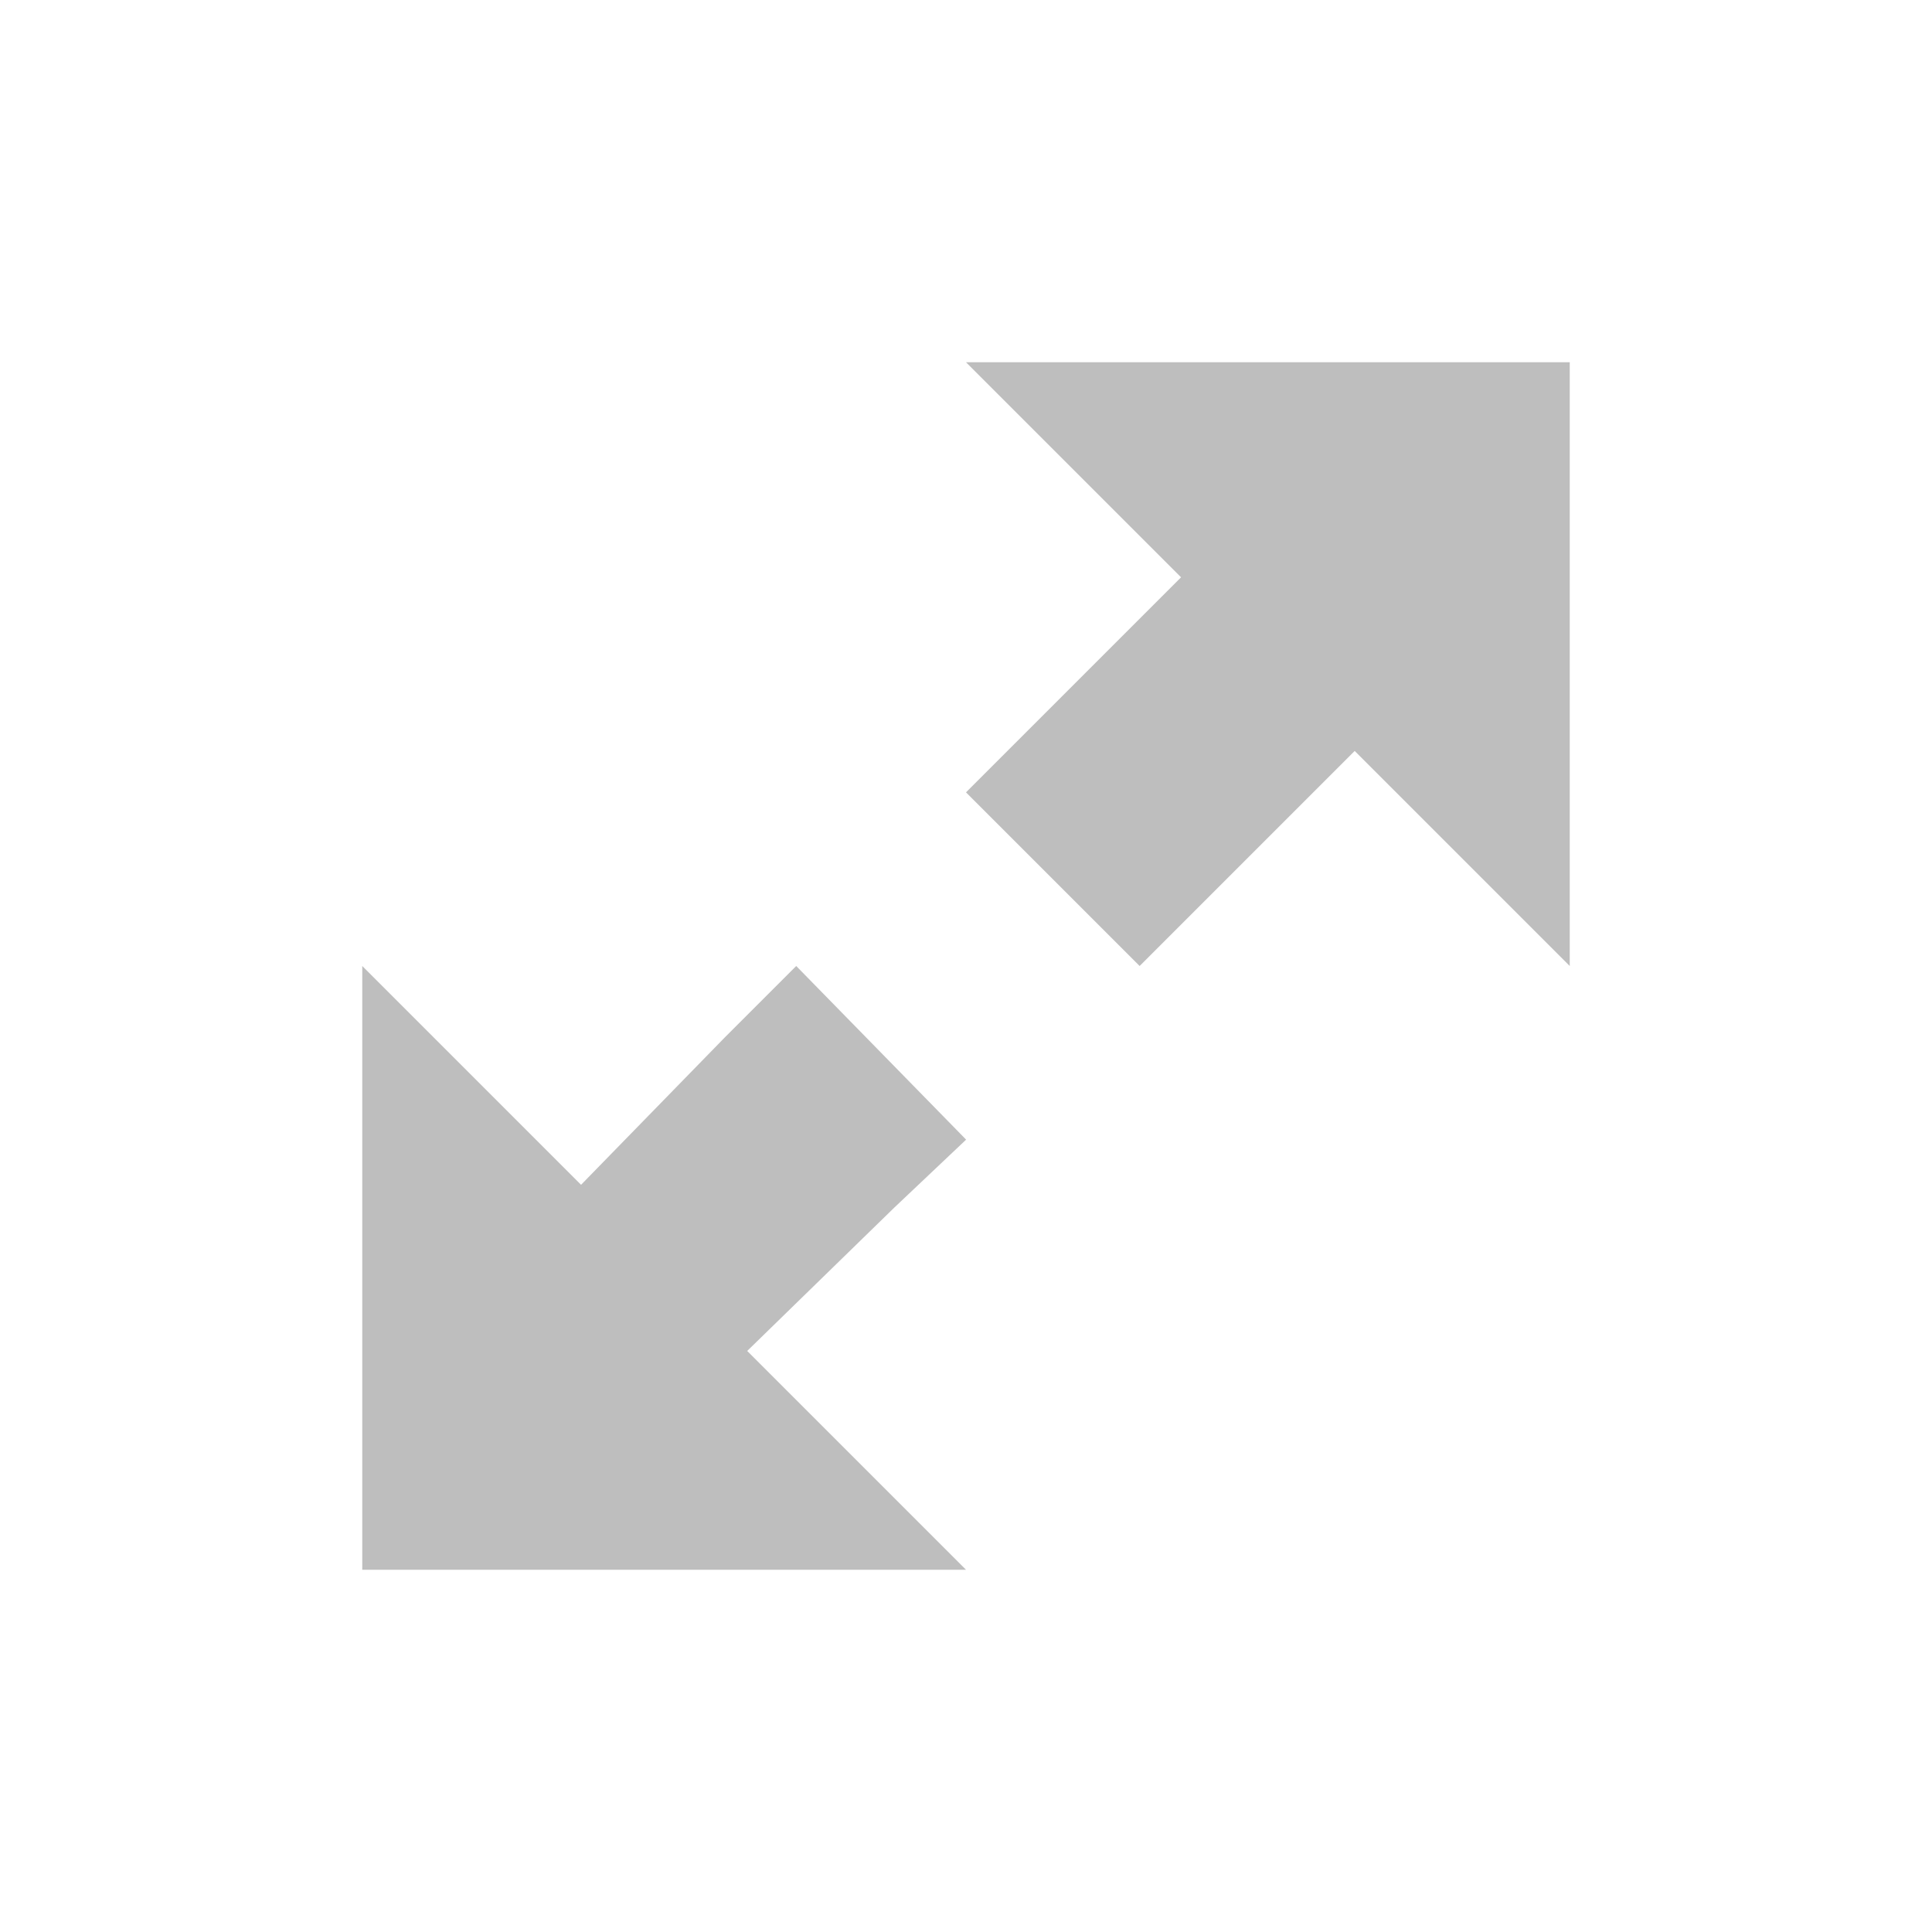
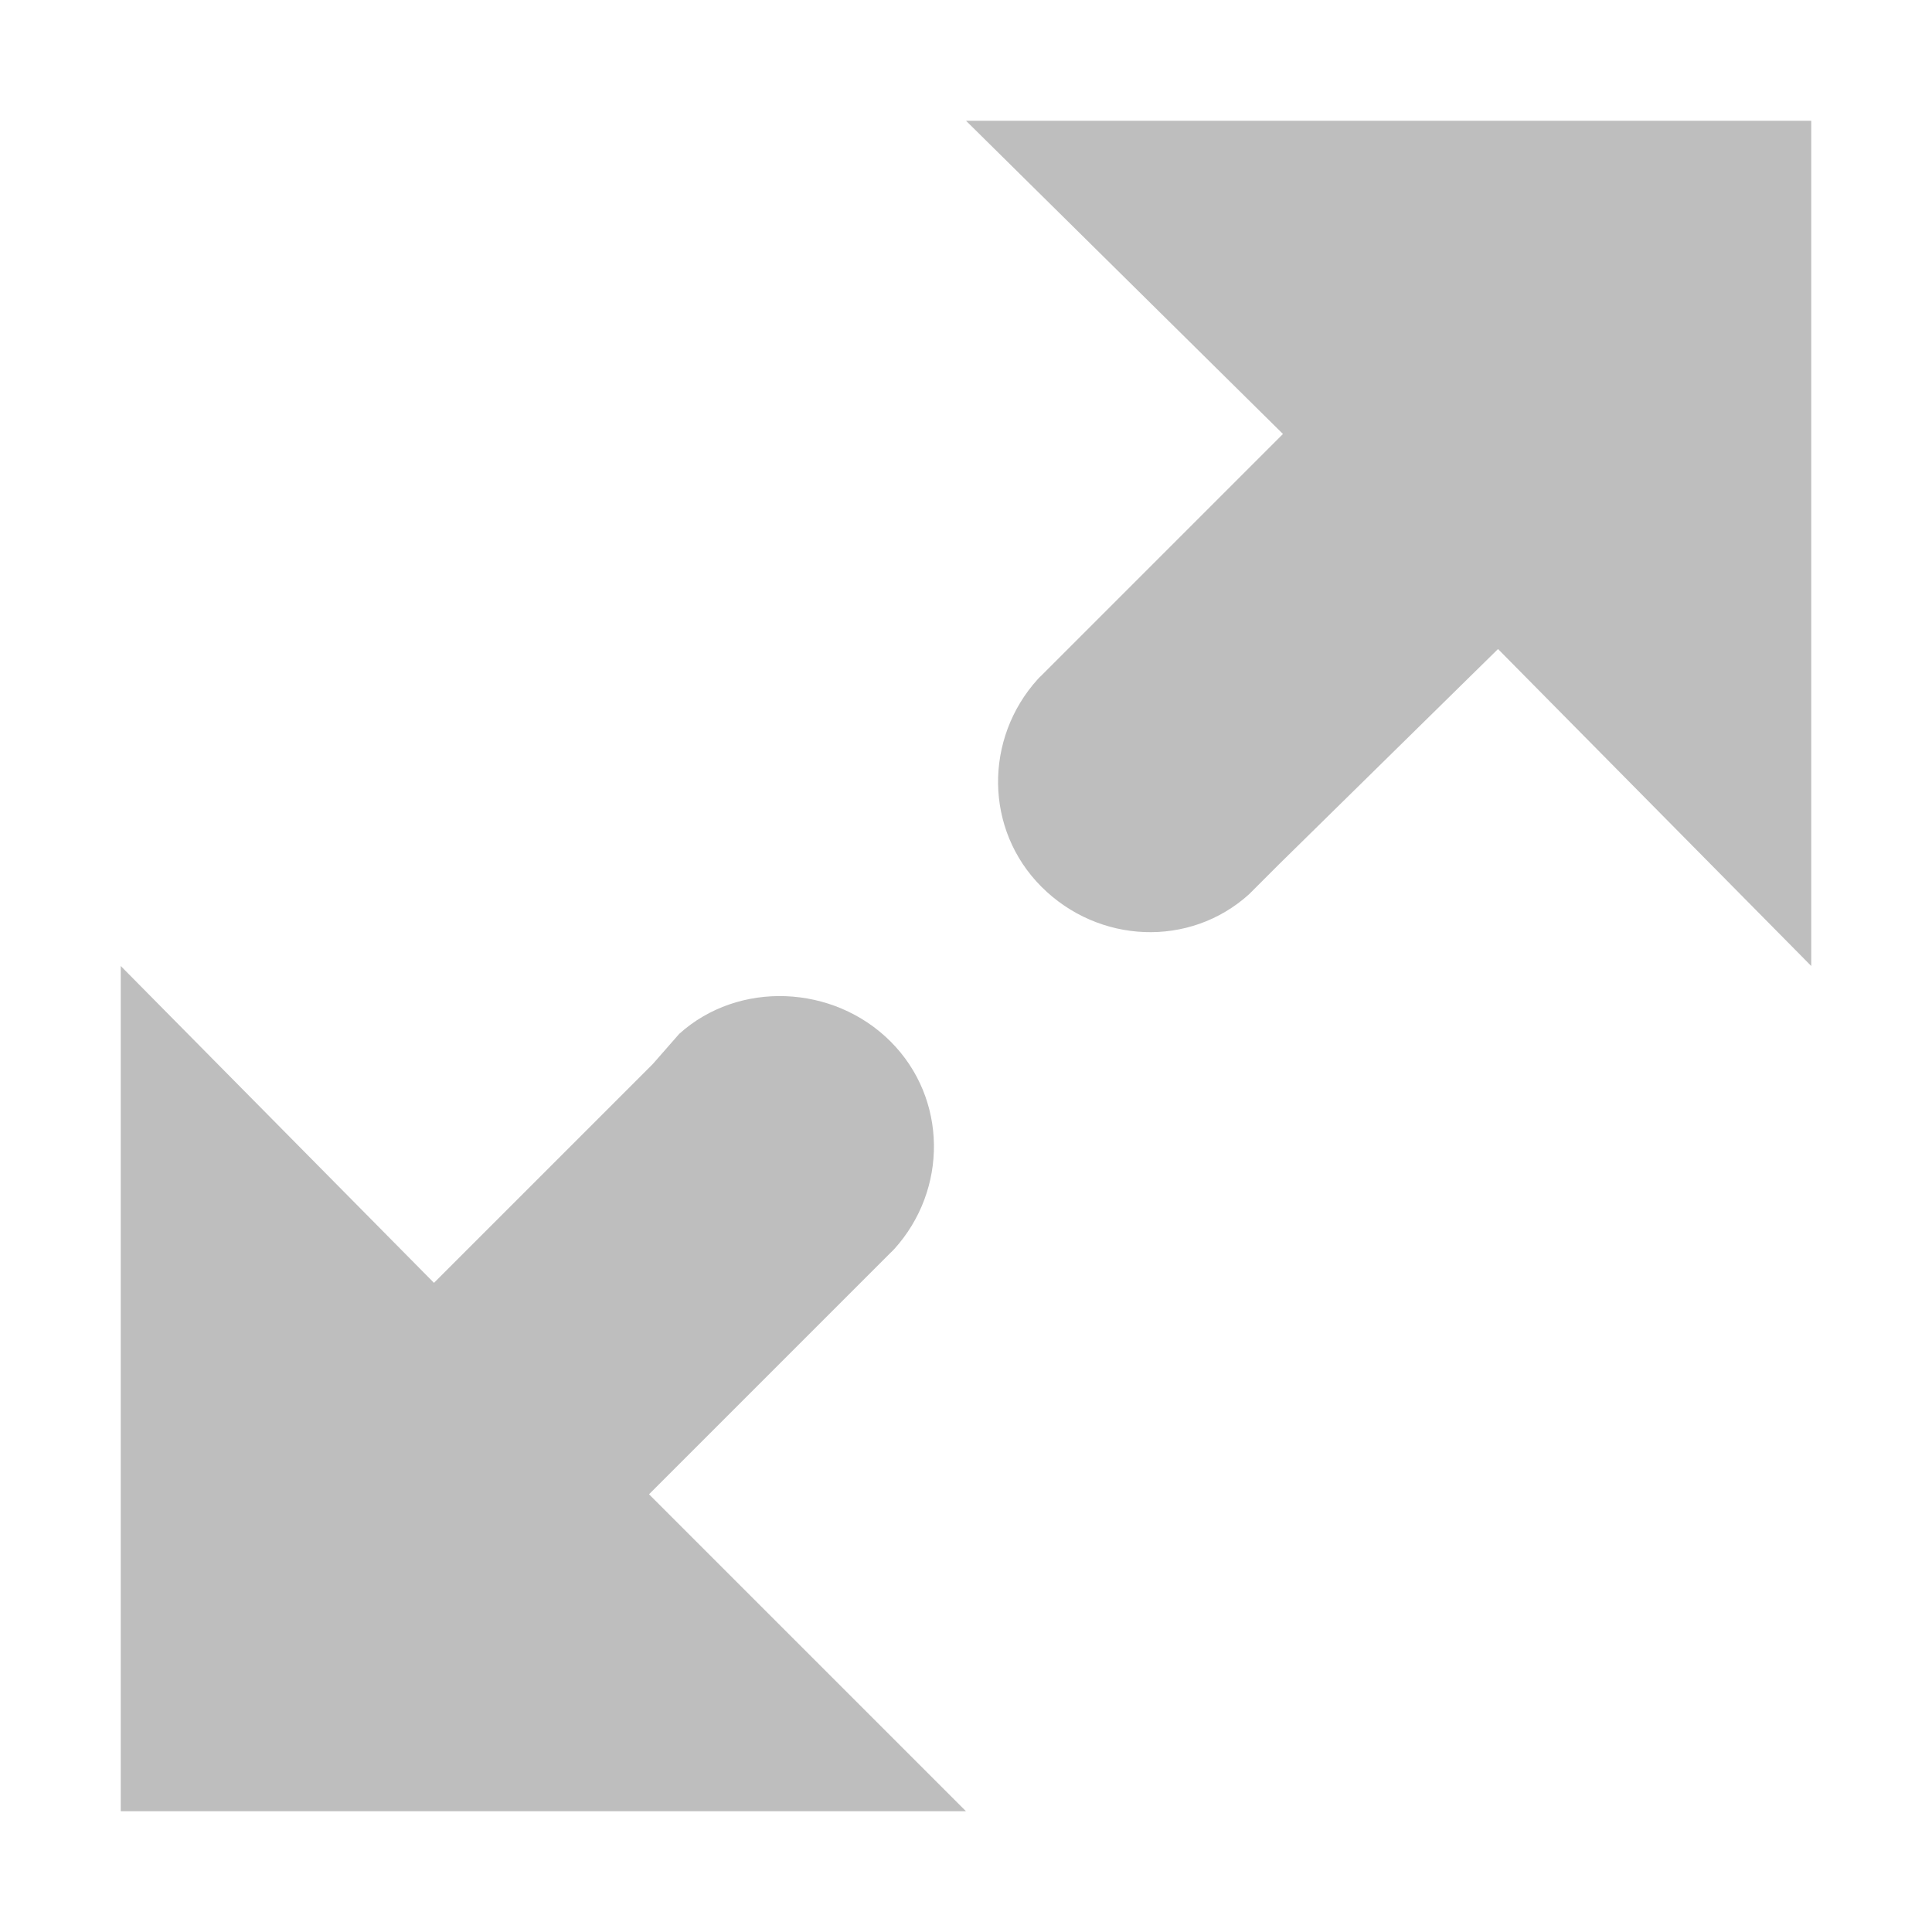
- <svg xmlns="http://www.w3.org/2000/svg" version="1.1" width="16" height="16" id="svg7384">
-   <defs id="defs11" />
-   <path id="path2394" style="color:#bebebe;fill:#bebebe;fill-opacity:1;fill-rule:nonzero;stroke:none;stroke-width:1;marker:none;visibility:visible;display:inline;overflow:visible;enable-background:accumulate" d="m 3,8 0,5 5,0 -1.812,-1.812 1.219,-1.188 0.594,-0.562 L 6.594,8 6,8.594 4.812,9.812 3,8 z m 5,-5 1.781,1.781 -1.5,1.5 -0.281,0.281 L 9.438,8 9.719,7.719 11.219,6.219 13,8 l 0,-5 -5,0 z" />
+ <svg xmlns="http://www.w3.org/2000/svg" version="1.1" width="16" height="16" id="svg3808">
+   <defs id="defs3810" />
+   <g id="layer1">
+     <path d="m 8,1 2.625,2.594 -2,2 C 8.61,5.609 8.608,5.609 8.594,5.625 8.15,6.116 8.152,6.871 8.625,7.344 c 0.473,0.473 1.228,0.506 1.719,0.062 l 0.25,-0.25 L 12.406,5.375 15,8 15,1 z m -7,7 0,7 7,0 -2.625,-2.625 2,-2 C 7.39,10.36 7.392,10.359 7.406,10.344 7.85,9.853 7.848,9.098 7.375,8.625 6.902,8.152 6.116,8.119 5.625,8.562 l -0.219,0.25 -1.812,1.812 z" id="path3288-51-5" style="color:#bebebe;fill:#bebebe;fill-opacity:1;fill-rule:nonzero;stroke:none;stroke-width:1;marker:none;visibility:visible;display:inline;overflow:visible;enable-background:accumulate" />
+   </g>
</svg>
